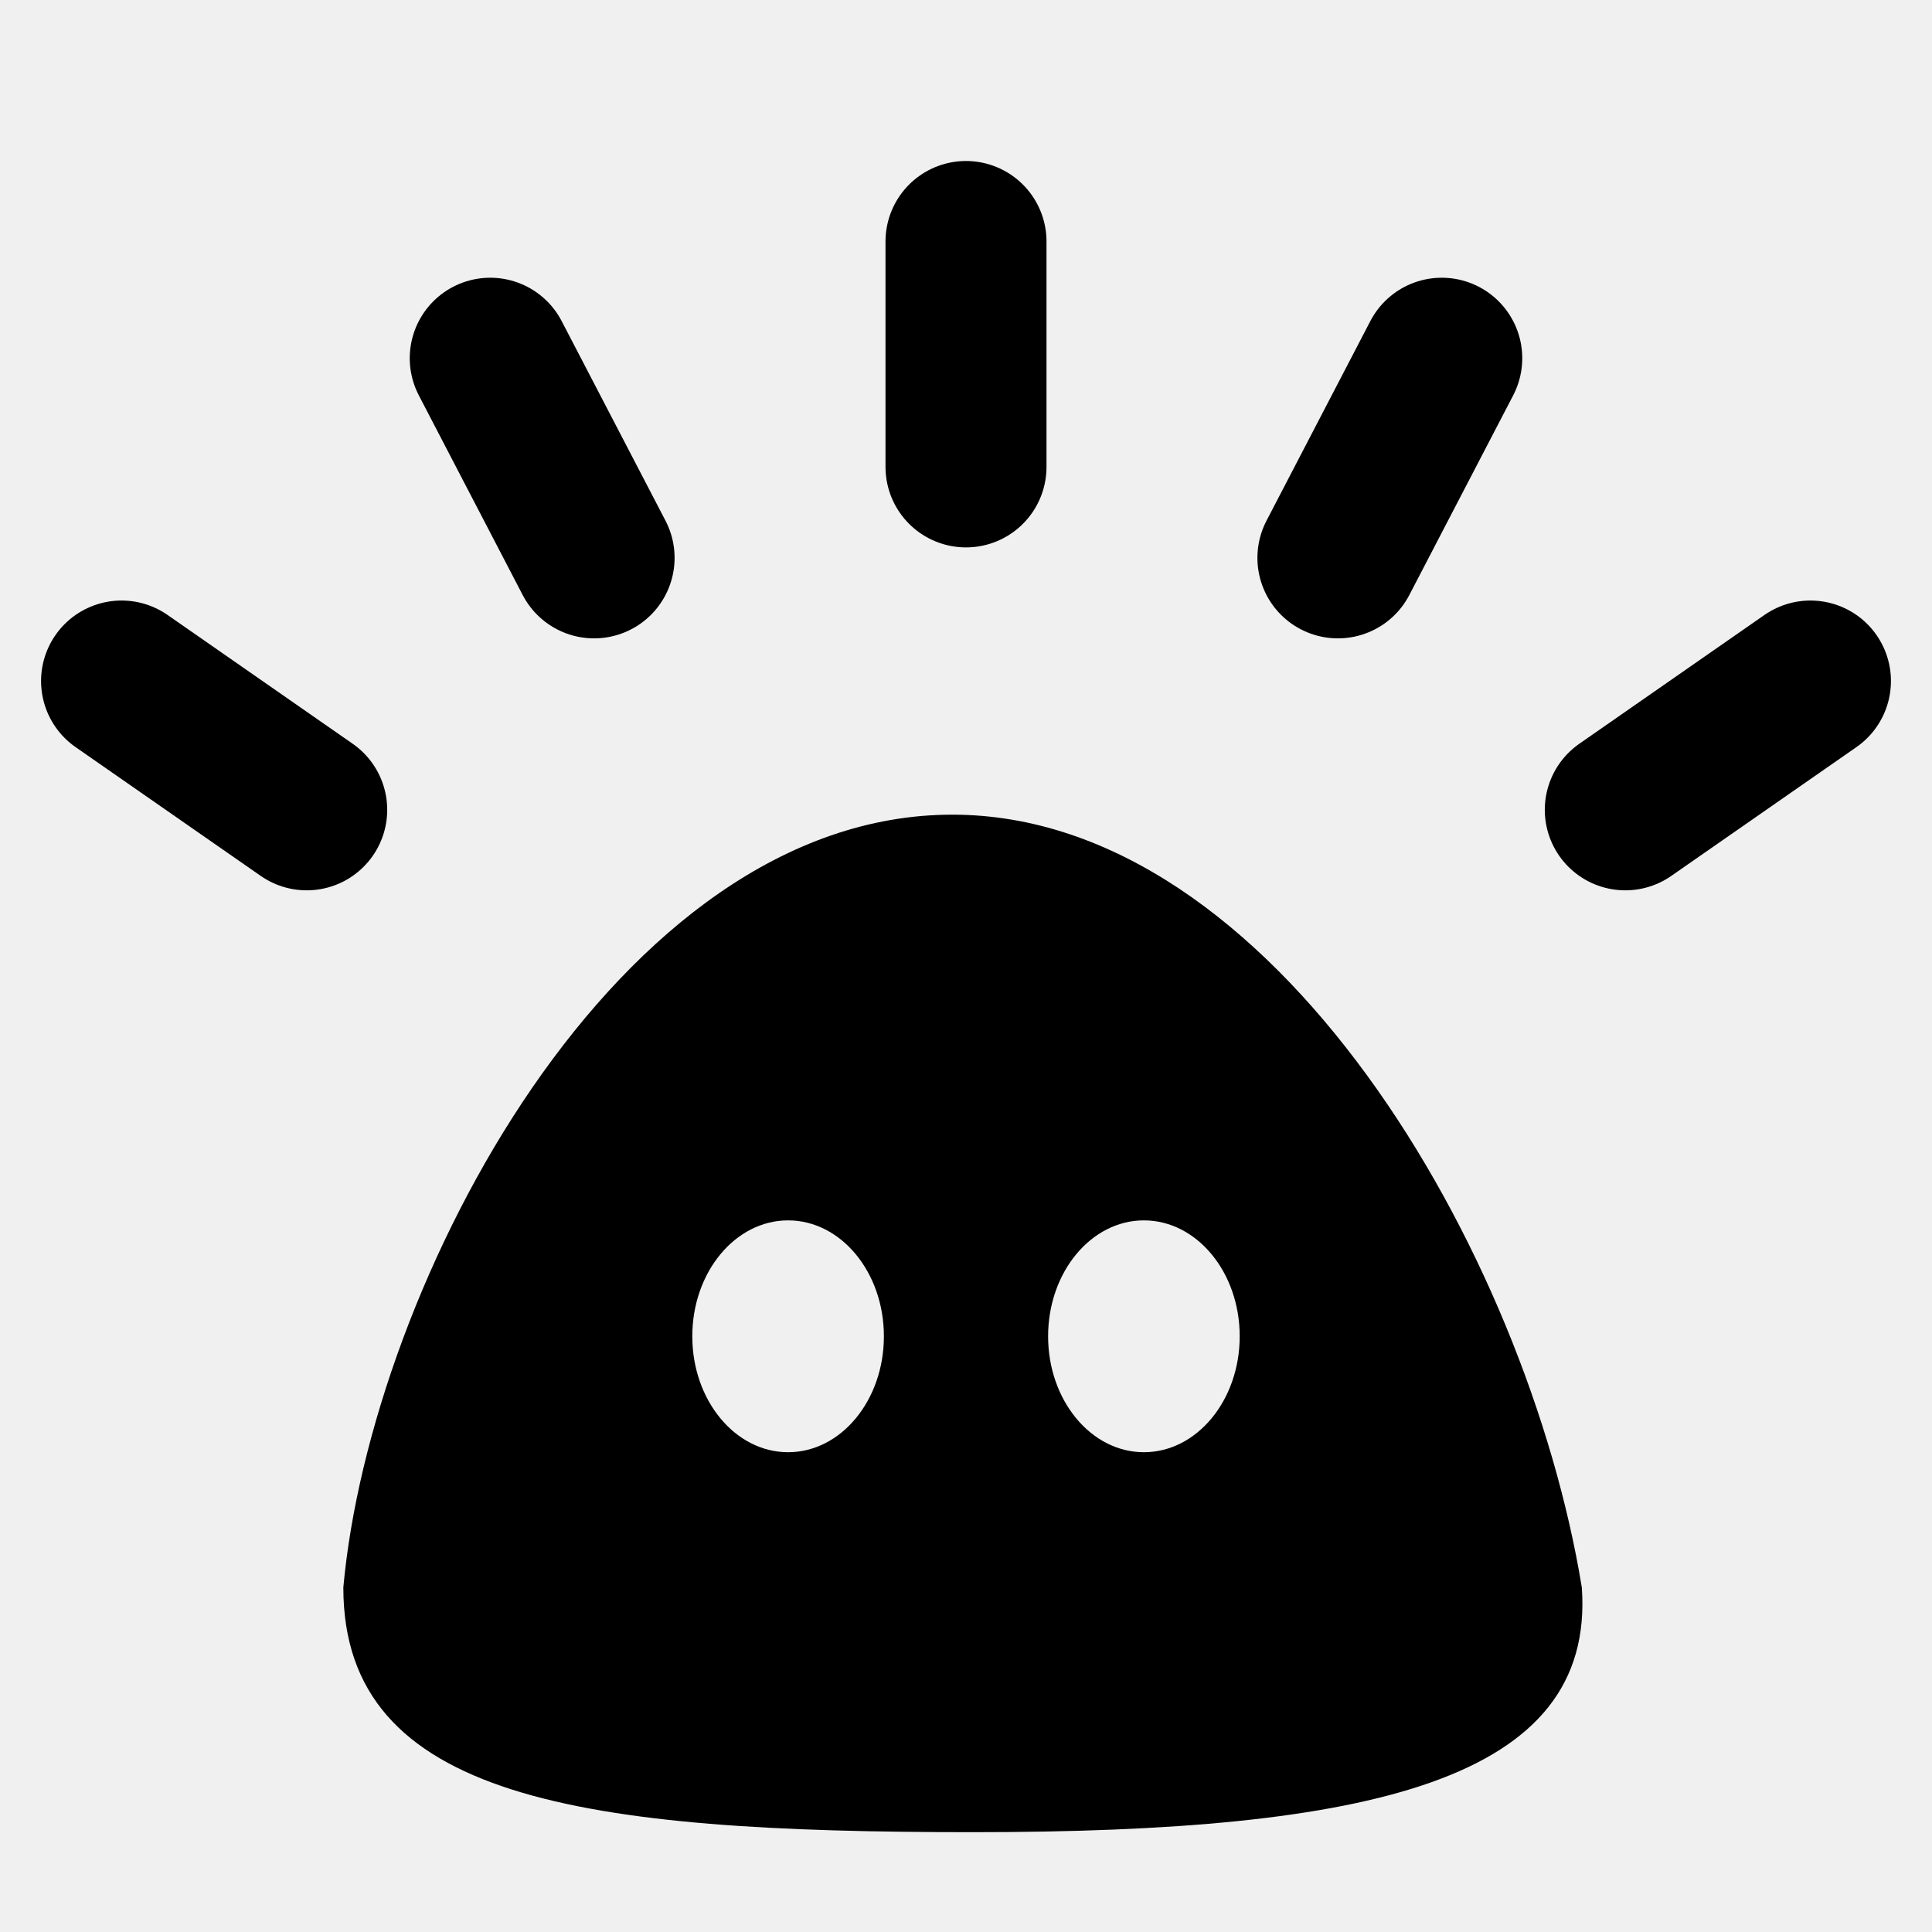
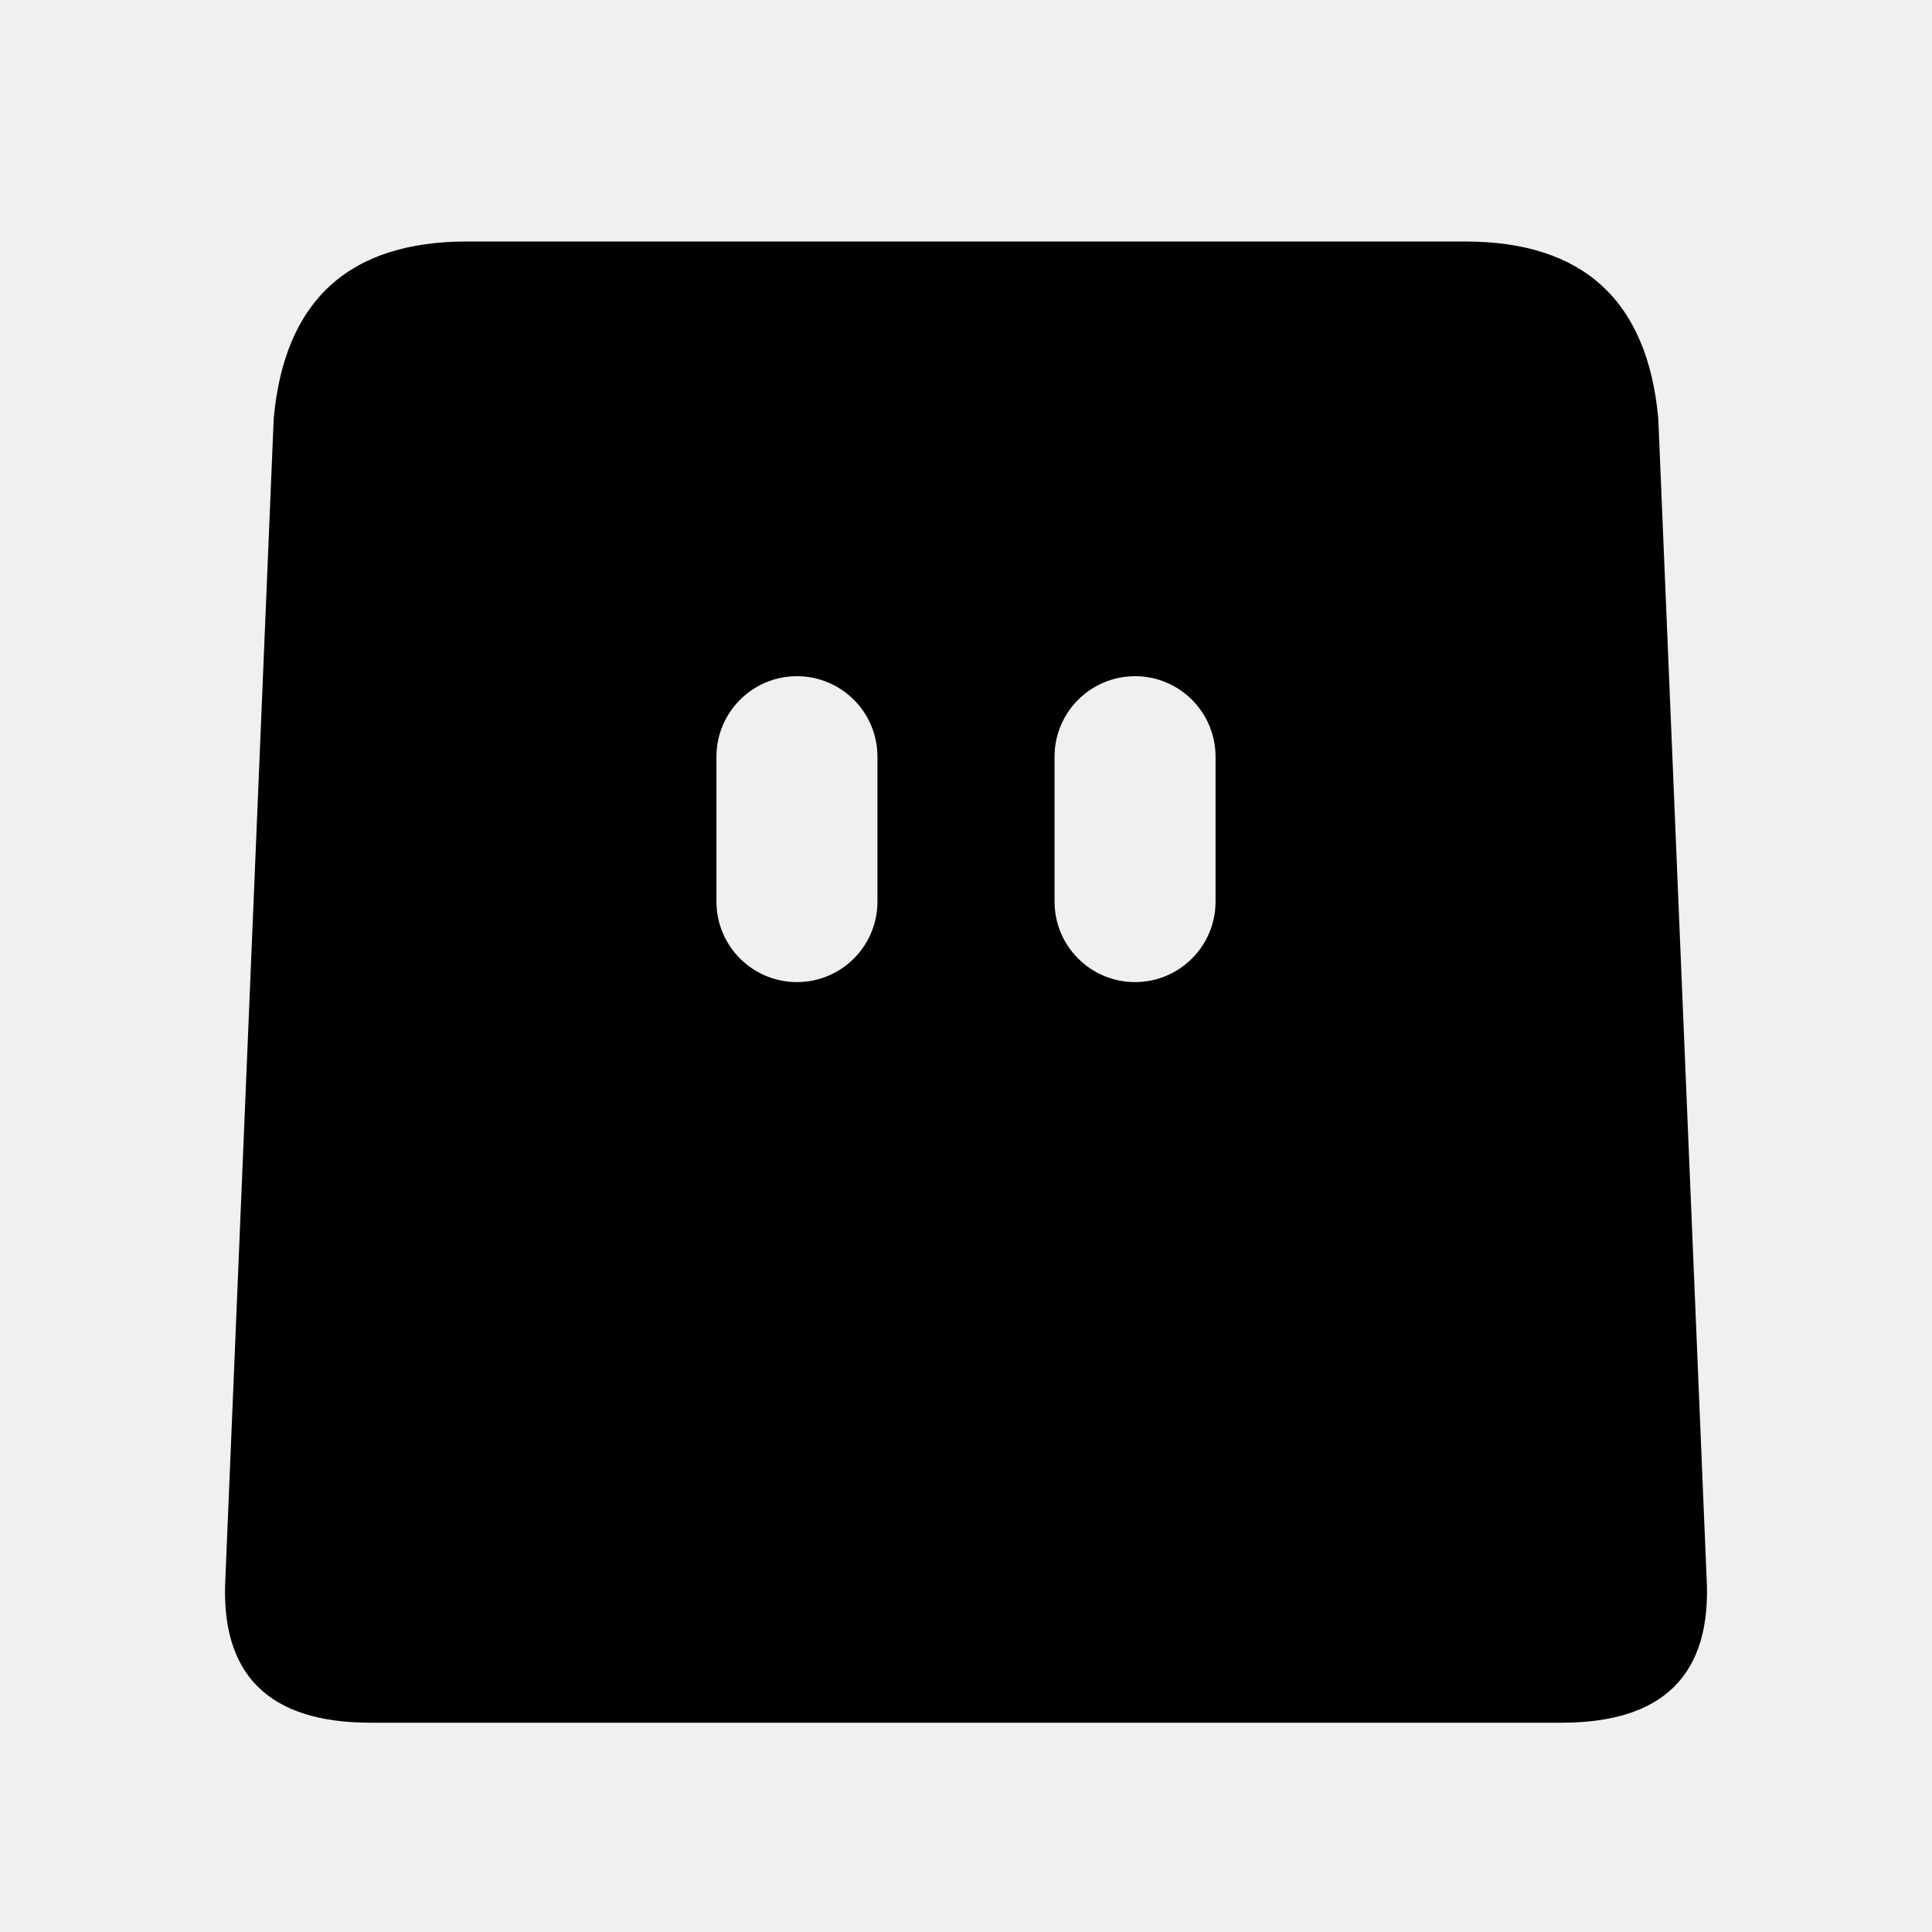
<svg xmlns="http://www.w3.org/2000/svg" width="240" height="240" viewBox="0 0 240 240">
  <defs>
    <mask id="face" maskUnits="userSpaceOnUse" x="0" y="0" width="240" height="240">
      <rect width="240" height="240" fill="#fff" />
-       <ellipse cx="94" cy="130" rx="14" ry="18" fill="#000" />
-       <ellipse cx="146" cy="130" rx="14" ry="18" fill="#000" />
+       <rect x="89" y="84" width="20" height="38" rx="10" fill="#000" />
+       <rect x="131" y="84" width="20" height="38" rx="10" fill="#000" />
    </mask>
  </defs>
-   <line x1="38.1" y1="100.6" x2="15.1" y2="84.6" stroke="#000" stroke-width="20" stroke-linecap="round" />
-   <line x1="73.8" y1="69.3" x2="60.9" y2="44.5" stroke="#000" stroke-width="20" stroke-linecap="round" />
-   <line x1="120.0" y1="58.0" x2="120.0" y2="30.0" stroke="#000" stroke-width="20" stroke-linecap="round" />
-   <line x1="166.2" y1="69.3" x2="179.1" y2="44.5" stroke="#000" stroke-width="20" stroke-linecap="round" />
-   <line x1="201.9" y1="100.6" x2="224.9" y2="84.6" stroke="#000" stroke-width="20" stroke-linecap="round" />
-   <g transform="translate(18 62) scale(0.85 0.8)">
-     <path d="M29 169 C33 122 69 49 118 49 C165 49 202 117 210 169 C212 199 179 207 121 207 C64 207 29 202 29 169Z" fill="#000" mask="url(#face)" />
+   <g mask="url(#face)">
+     <path d="M58 30 L182 30 Q204 30 206 52 L212 196 Q213 214 194 214 L46 214 Q27 214 28 196 L34 52 Q36 30 58 30Z" fill="#000" />
  </g>
</svg>
